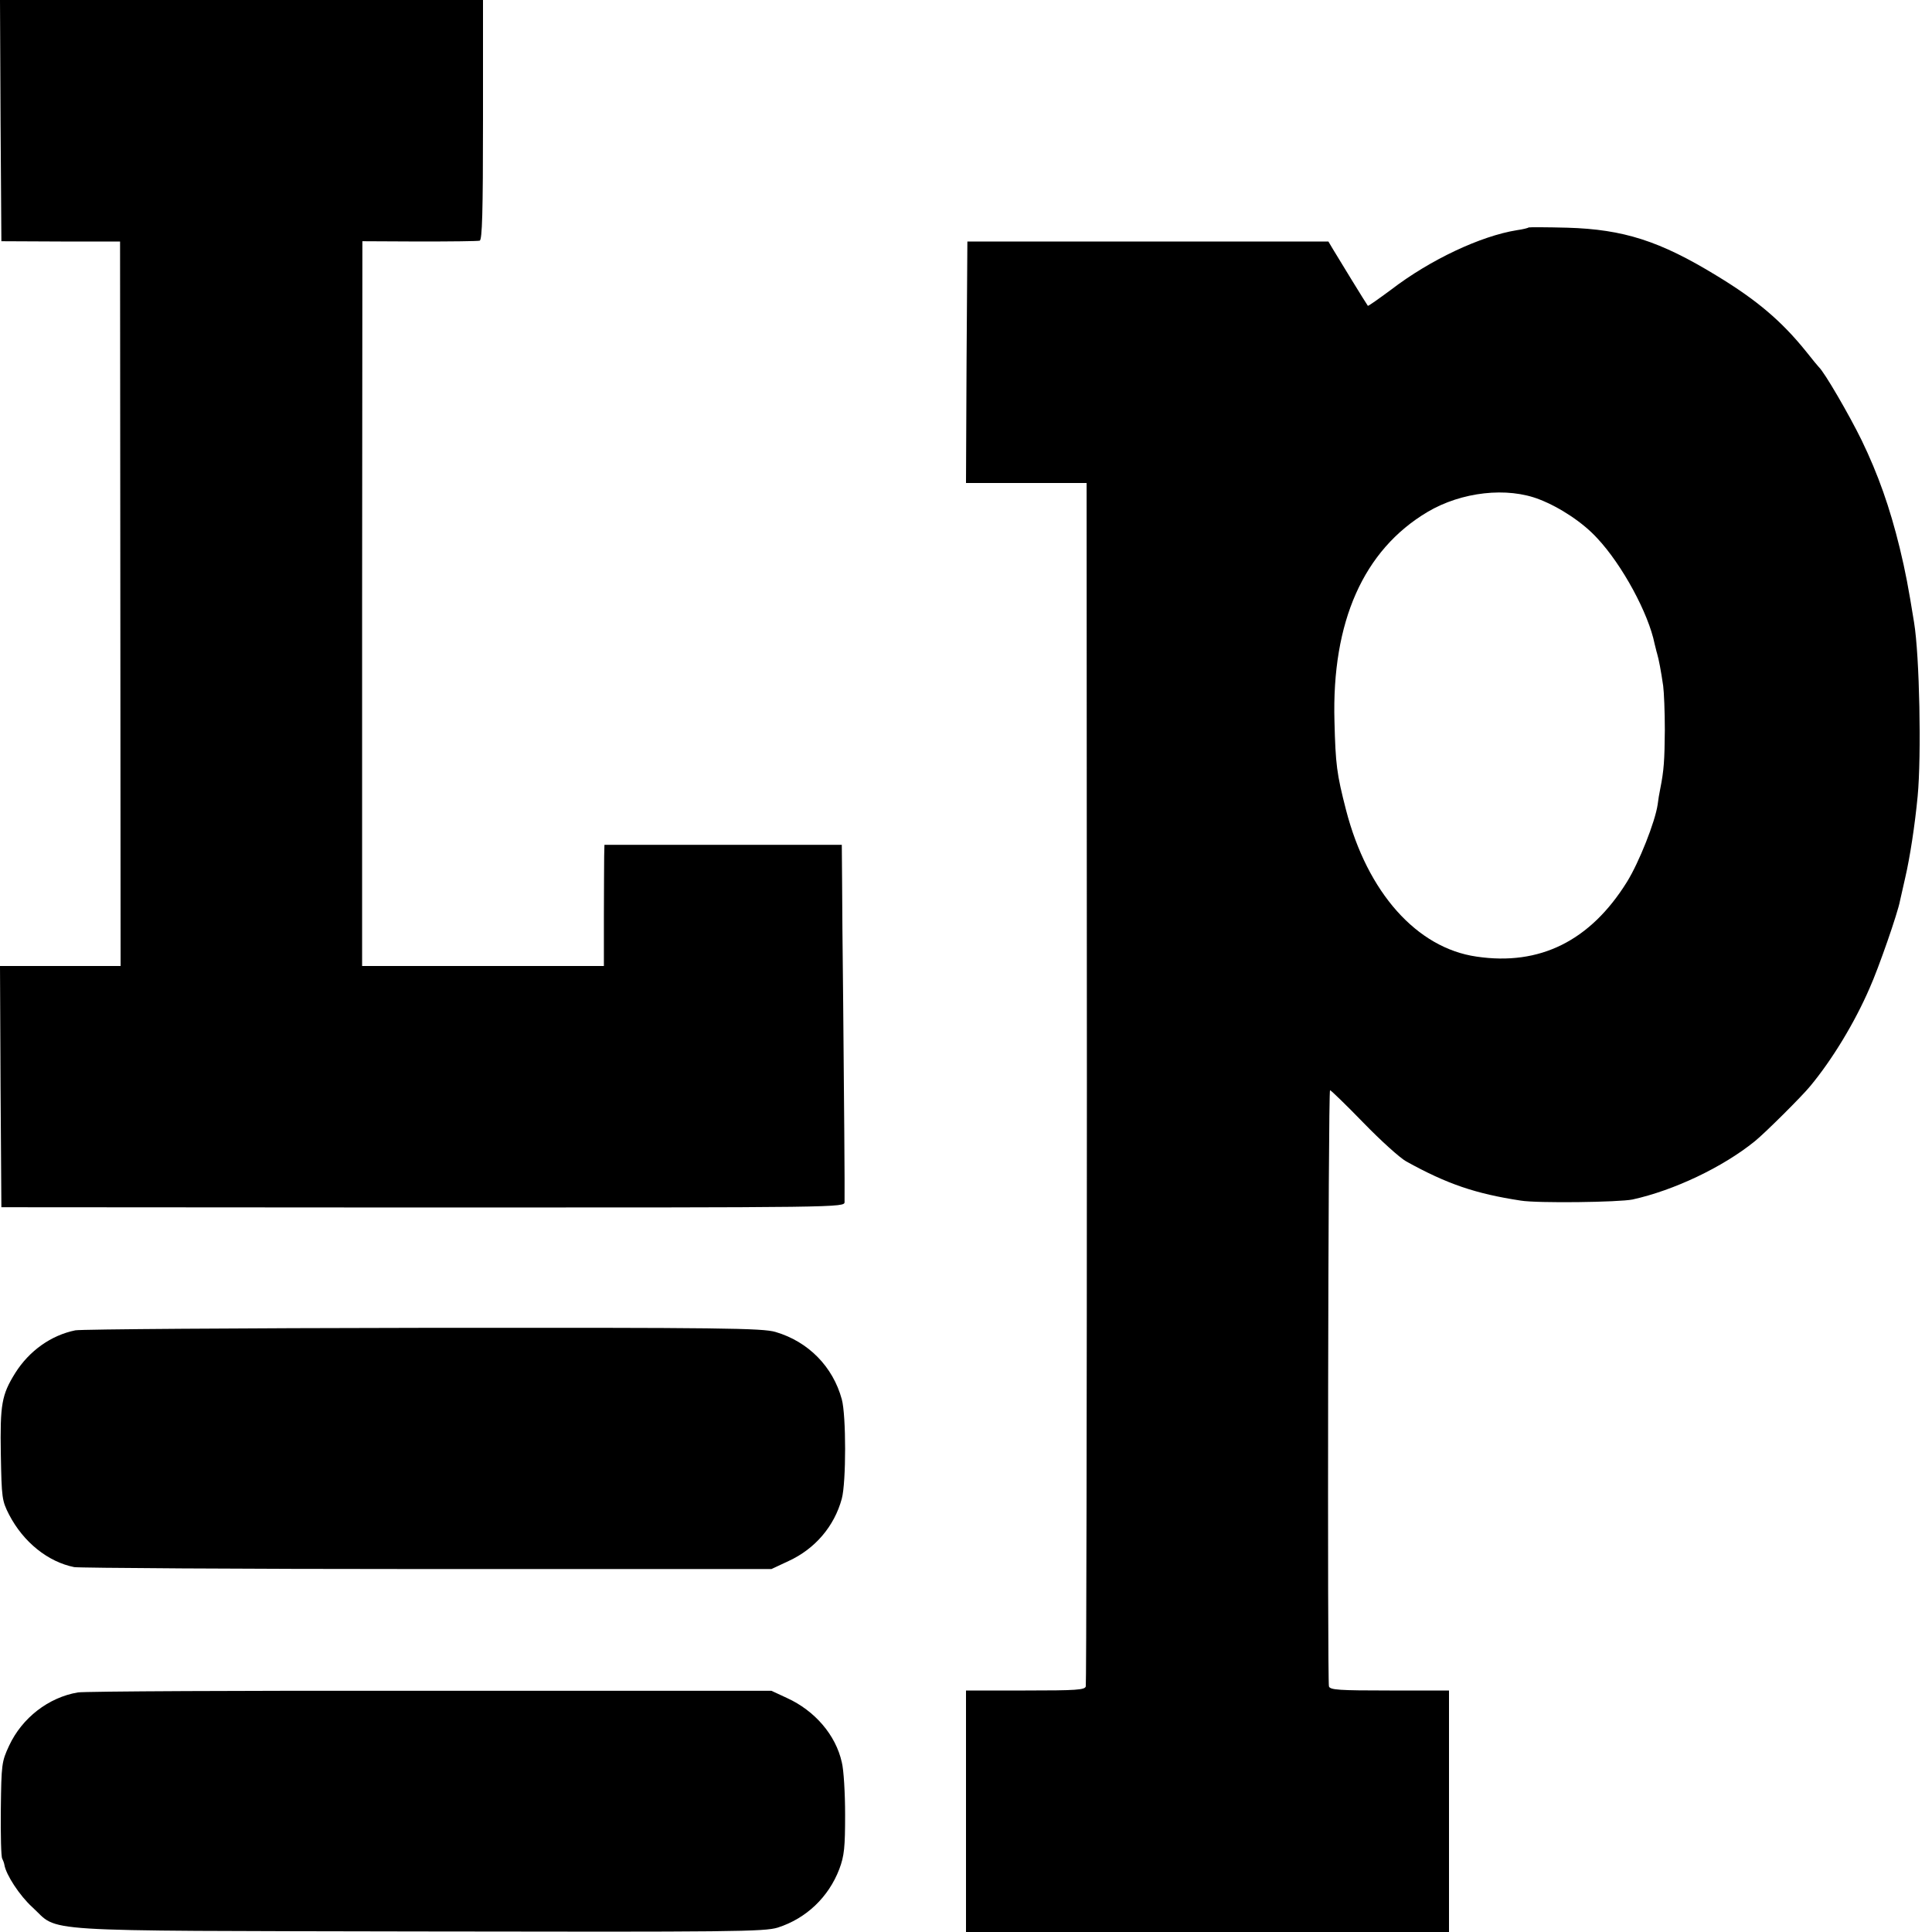
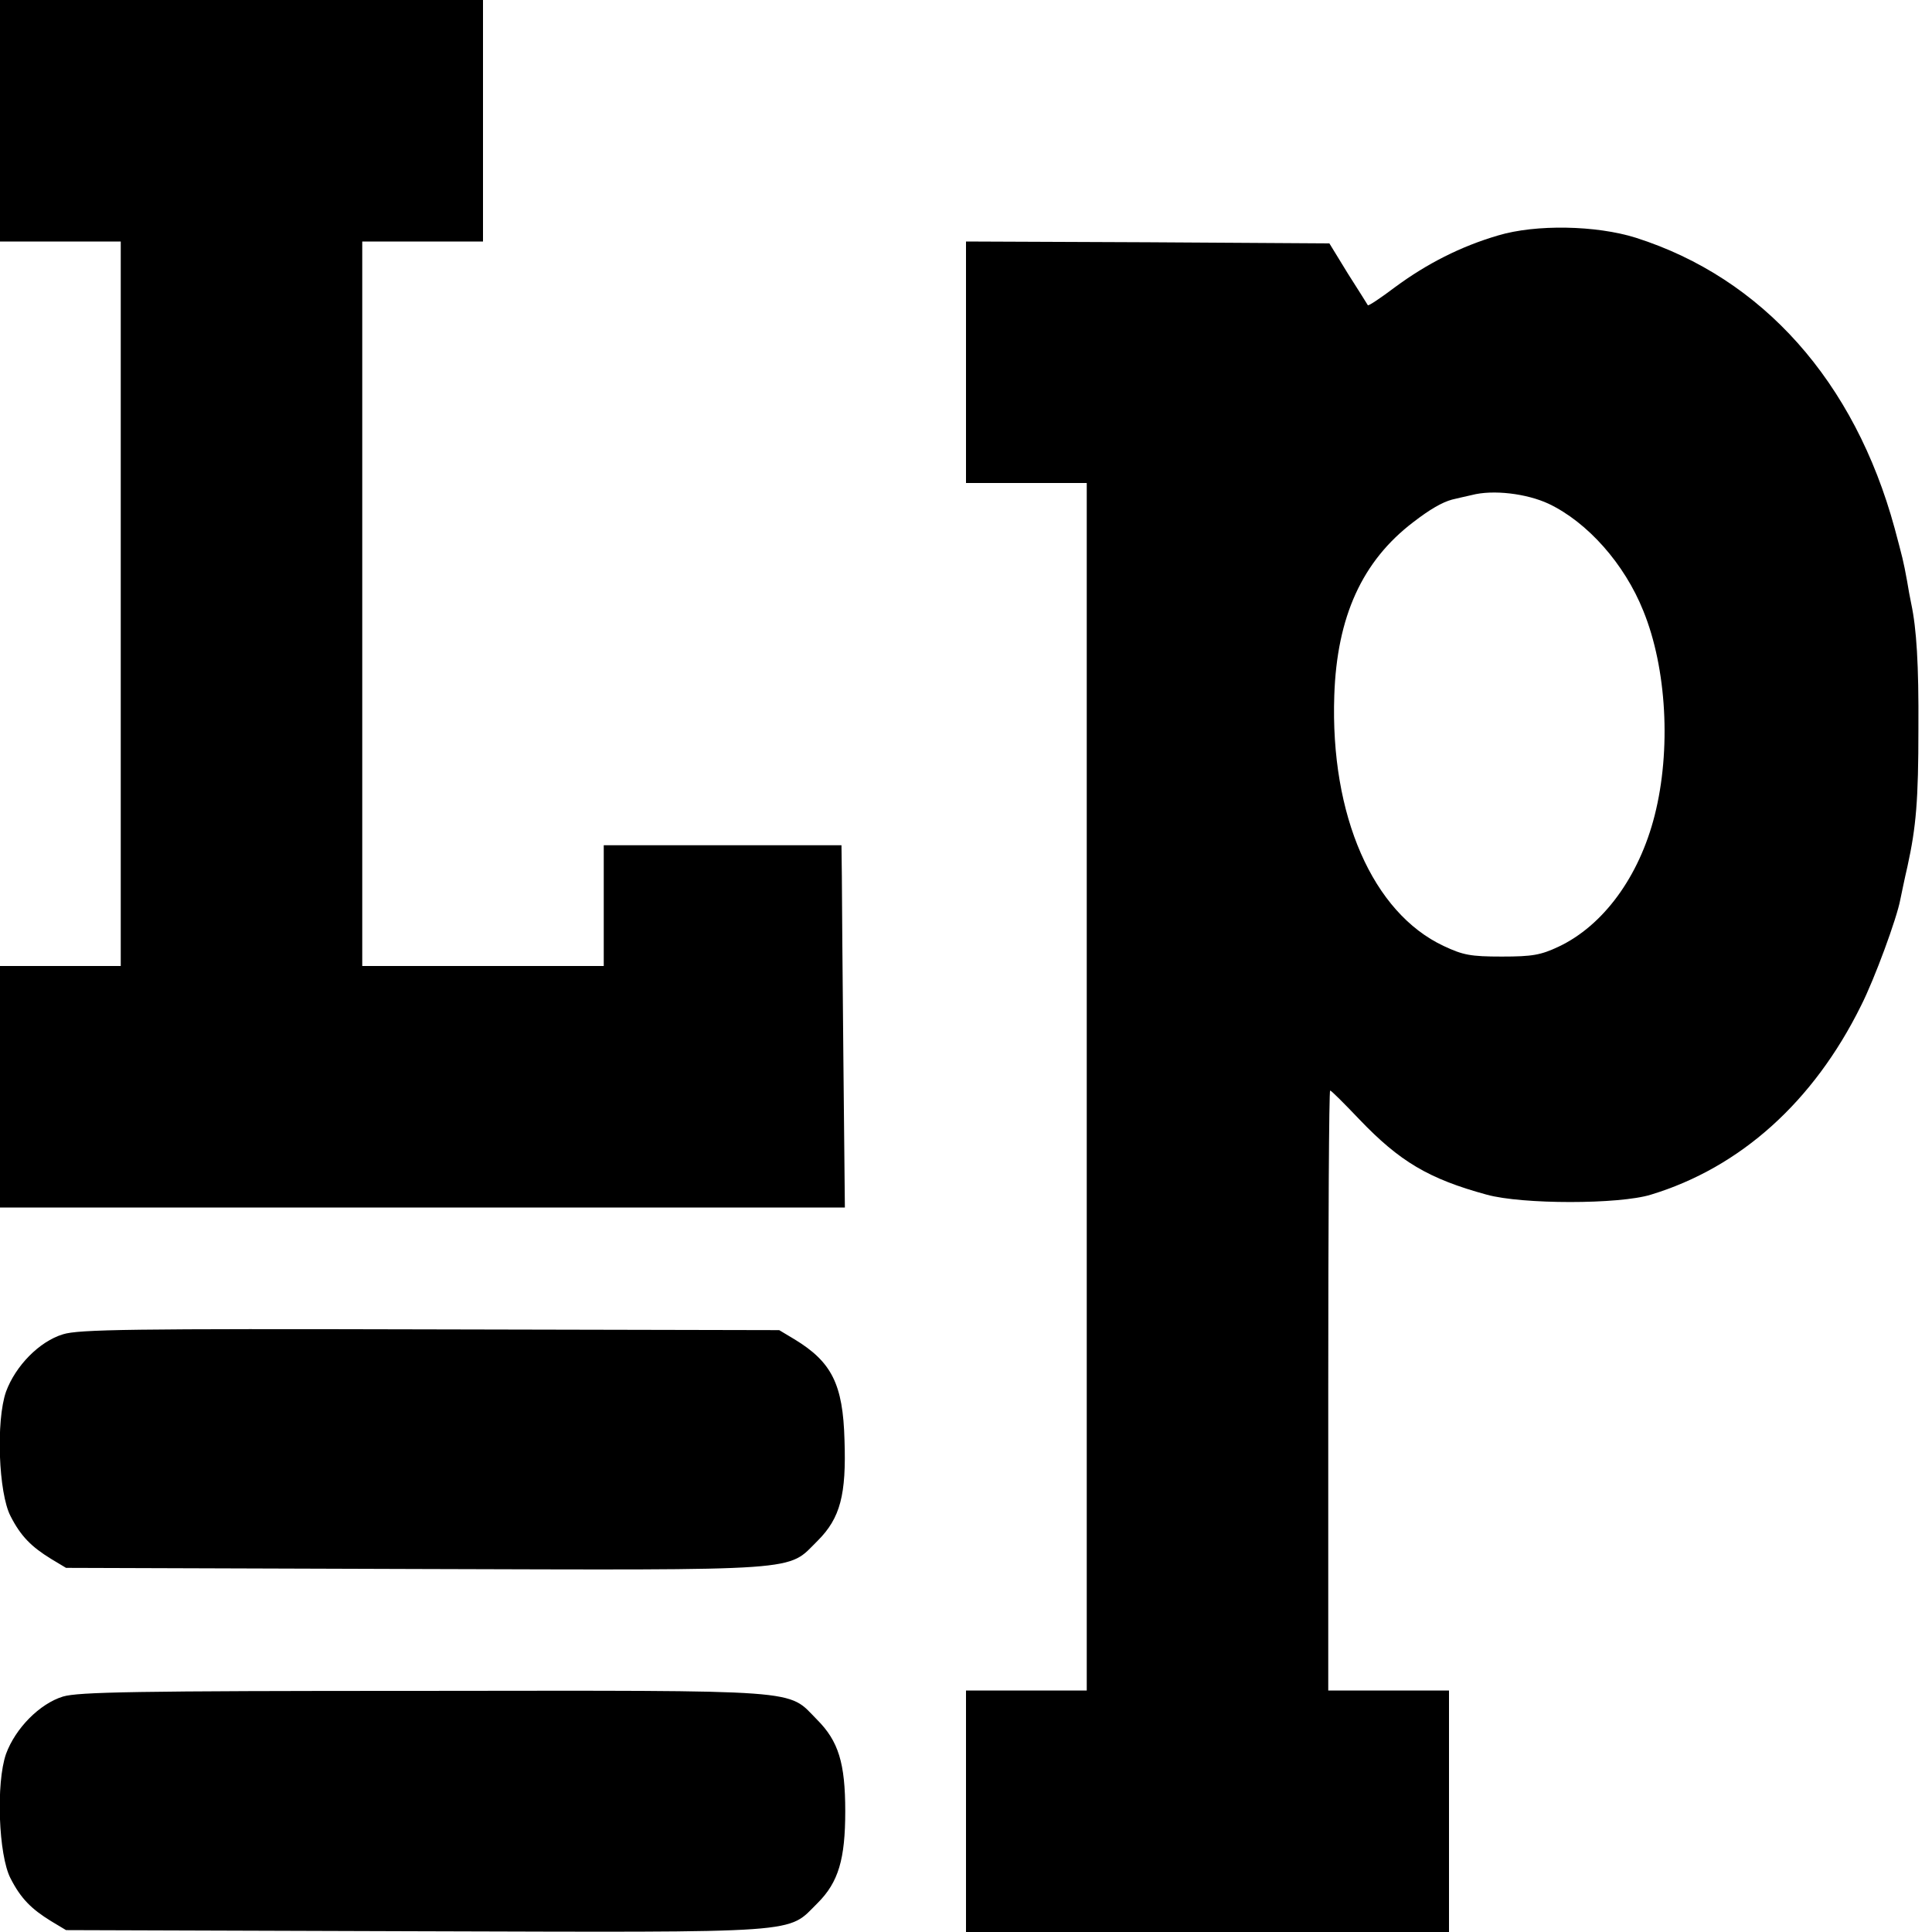
- <svg xmlns="http://www.w3.org/2000/svg" version="1.0" width="700pt" height="700pt" viewBox="0 0 700 700" preserveAspectRatio="xMidYMid meet">
-   <g transform="translate(0,700) scale(0.1,-0.1)" fill="#000000" stroke="none">
-     <path d="M2 6563 l3 -437 215 -1 215 0 1 -1312 1 -1313 -219 0 -218 0 2 -437 3 -437 1528 -1 c1520 0 1527 0 1527 20 1 40 -2 399 -5 720 -2 182 -4 385 -4 452 l-1 122 -430 0 -430 0 -1 -42 c0 -23 -1 -122 -1 -219 l0 -178 -438 0 -438 0 0 1313 1 1313 206 -1 c113 0 212 1 219 3 9 3 12 100 12 438 l0 434 -875 0 -875 0 2 -437z" />
-     <path d="M5539 6176 c-2 -2 -21 -7 -43 -10 -131 -21 -314 -107 -455 -215 -46 -34 -84 -61 -85 -59 -5 6 -111 179 -127 206 l-16 27 -654 0 -654 0 -3 -437 -2 -438 218 0 219 0 1 -2172 c0 -1195 -2 -2180 -4 -2188 -3 -13 -34 -15 -219 -15 l-215 0 0 -437 0 -438 875 0 875 0 0 438 0 437 -215 0 c-184 0 -216 2 -220 15 -6 24 -3 2160 4 2160 3 0 58 -53 121 -118 63 -65 133 -128 155 -140 148 -82 251 -117 415 -142 60 -10 357 -6 405 4 150 33 327 117 443 211 35 28 172 164 201 200 79 95 161 230 215 355 32 71 102 272 110 316 2 10 11 48 19 84 17 73 35 190 45 295 14 147 7 509 -13 630 -21 130 -31 183 -52 270 -36 147 -78 266 -138 390 -45 92 -135 247 -155 265 -3 3 -23 27 -45 55 -90 112 -180 188 -325 276 -206 126 -338 168 -541 174 -75 2 -138 2 -140 1z m40 -986 c74 -29 157 -84 208 -140 91 -97 186 -273 208 -383 3 -10 6 -26 9 -35 6 -20 14 -62 22 -117 3 -22 6 -94 6 -160 -1 -110 -3 -145 -17 -215 -3 -14 -7 -38 -9 -55 -9 -62 -67 -209 -111 -280 -133 -214 -316 -305 -545 -271 -217 31 -396 233 -473 531 -34 132 -38 165 -42 322 -10 360 105 620 337 758 123 73 289 92 407 45z" />
-     <path d="M273 2180 c-88 -18 -167 -74 -218 -155 -49 -79 -55 -113 -52 -295 3 -158 4 -167 30 -218 52 -100 141 -171 236 -190 20 -3 596 -7 1281 -7 l1245 0 62 29 c96 44 166 126 193 226 16 59 16 302 0 360 -32 118 -121 209 -240 244 -47 14 -192 16 -1274 15 -671 -1 -1240 -5 -1263 -9z" />
-     <path d="M282 868 c-106 -18 -202 -92 -249 -193 -27 -58 -28 -67 -30 -229 -1 -94 1 -175 5 -180 3 -6 7 -16 8 -23 6 -36 55 -111 101 -153 101 -92 -19 -85 1398 -88 1143 -2 1254 -1 1303 14 103 33 184 110 223 212 18 48 21 79 21 197 0 77 -5 163 -12 190 -22 99 -98 187 -199 233 l-56 26 -1236 0 c-680 1 -1255 -2 -1277 -6z" />
+ <svg xmlns="http://www.w3.org/2000/svg" version="1.0" width="512pt" height="512pt" viewBox="0 0 512 512" preserveAspectRatio="xMidYMid meet">
+   <g transform="translate(0,512) scale(0.1,-0.1)" fill="#000000" stroke="none">
+     <path d="M0 4800 l0 -320 160 0 160 0 0 -960 0 -960 -160 0 -160 0 0 -320 0 -320 1120 0 1119 0 -4 398 c-2 218 -4 434 -4 480 l-1 82 -315 0 -315 0 0 -160 0 -160 -320 0 -320 0 0 960 0 960 160 0 160 0 0 320 0 320 -640 0 -640 0 0 -320z" />
+     <path d="M3970 4496 c-99 -29 -189 -75 -273 -137 -37 -28 -70 -50 -72 -48 -1 2 -25 40 -53 84 l-49 80 -482 3 -481 2 0 -320 0 -320 160 0 160 0 0 -1600 0 -1600 -160 0 -160 0 0 -320 0 -320 640 0 640 0 0 320 0 320 -160 0 -160 0 0 795 c0 437 2 795 5 795 3 0 37 -34 77 -76 107 -112 184 -158 338 -200 94 -26 351 -26 435 0 237 72 431 246 557 501 36 71 95 232 104 281 3 14 11 54 19 88 23 105 29 175 29 366 1 170 -5 264 -19 330 -3 14 -8 41 -11 60 -10 55 -12 61 -33 140 -106 389 -350 663 -686 770 -105 33 -265 36 -365 6z m134 -711 c103 -49 201 -159 251 -284 62 -152 74 -369 30 -542 -41 -162 -136 -292 -255 -348 -47 -22 -69 -26 -150 -26 -83 0 -103 4 -154 28 -188 88 -301 346 -290 664 7 209 74 356 209 459 44 34 77 53 103 60 9 2 33 8 52 12 57 15 146 4 204 -23z" />
+     <path d="M167 1584 c-63 -19 -126 -84 -151 -152 -27 -77 -20 -269 12 -330 27 -53 55 -81 107 -113 l40 -24 925 -3 c1045 -3 984 -7 1067 75 60 60 76 122 71 267 -4 148 -34 207 -133 267 l-40 24 -925 2 c-791 2 -932 0 -973 -13z" />
+     <path d="M167 624 c-62 -19 -126 -84 -151 -152 -27 -77 -20 -269 12 -330 27 -53 55 -81 107 -113 l40 -24 925 -3 c1045 -3 984 -7 1067 75 55 55 73 116 73 243 0 128 -18 186 -75 243 -80 81 -22 77 -1044 76 -767 0 -913 -3 -954 -15z" />
  </g>
</svg>
